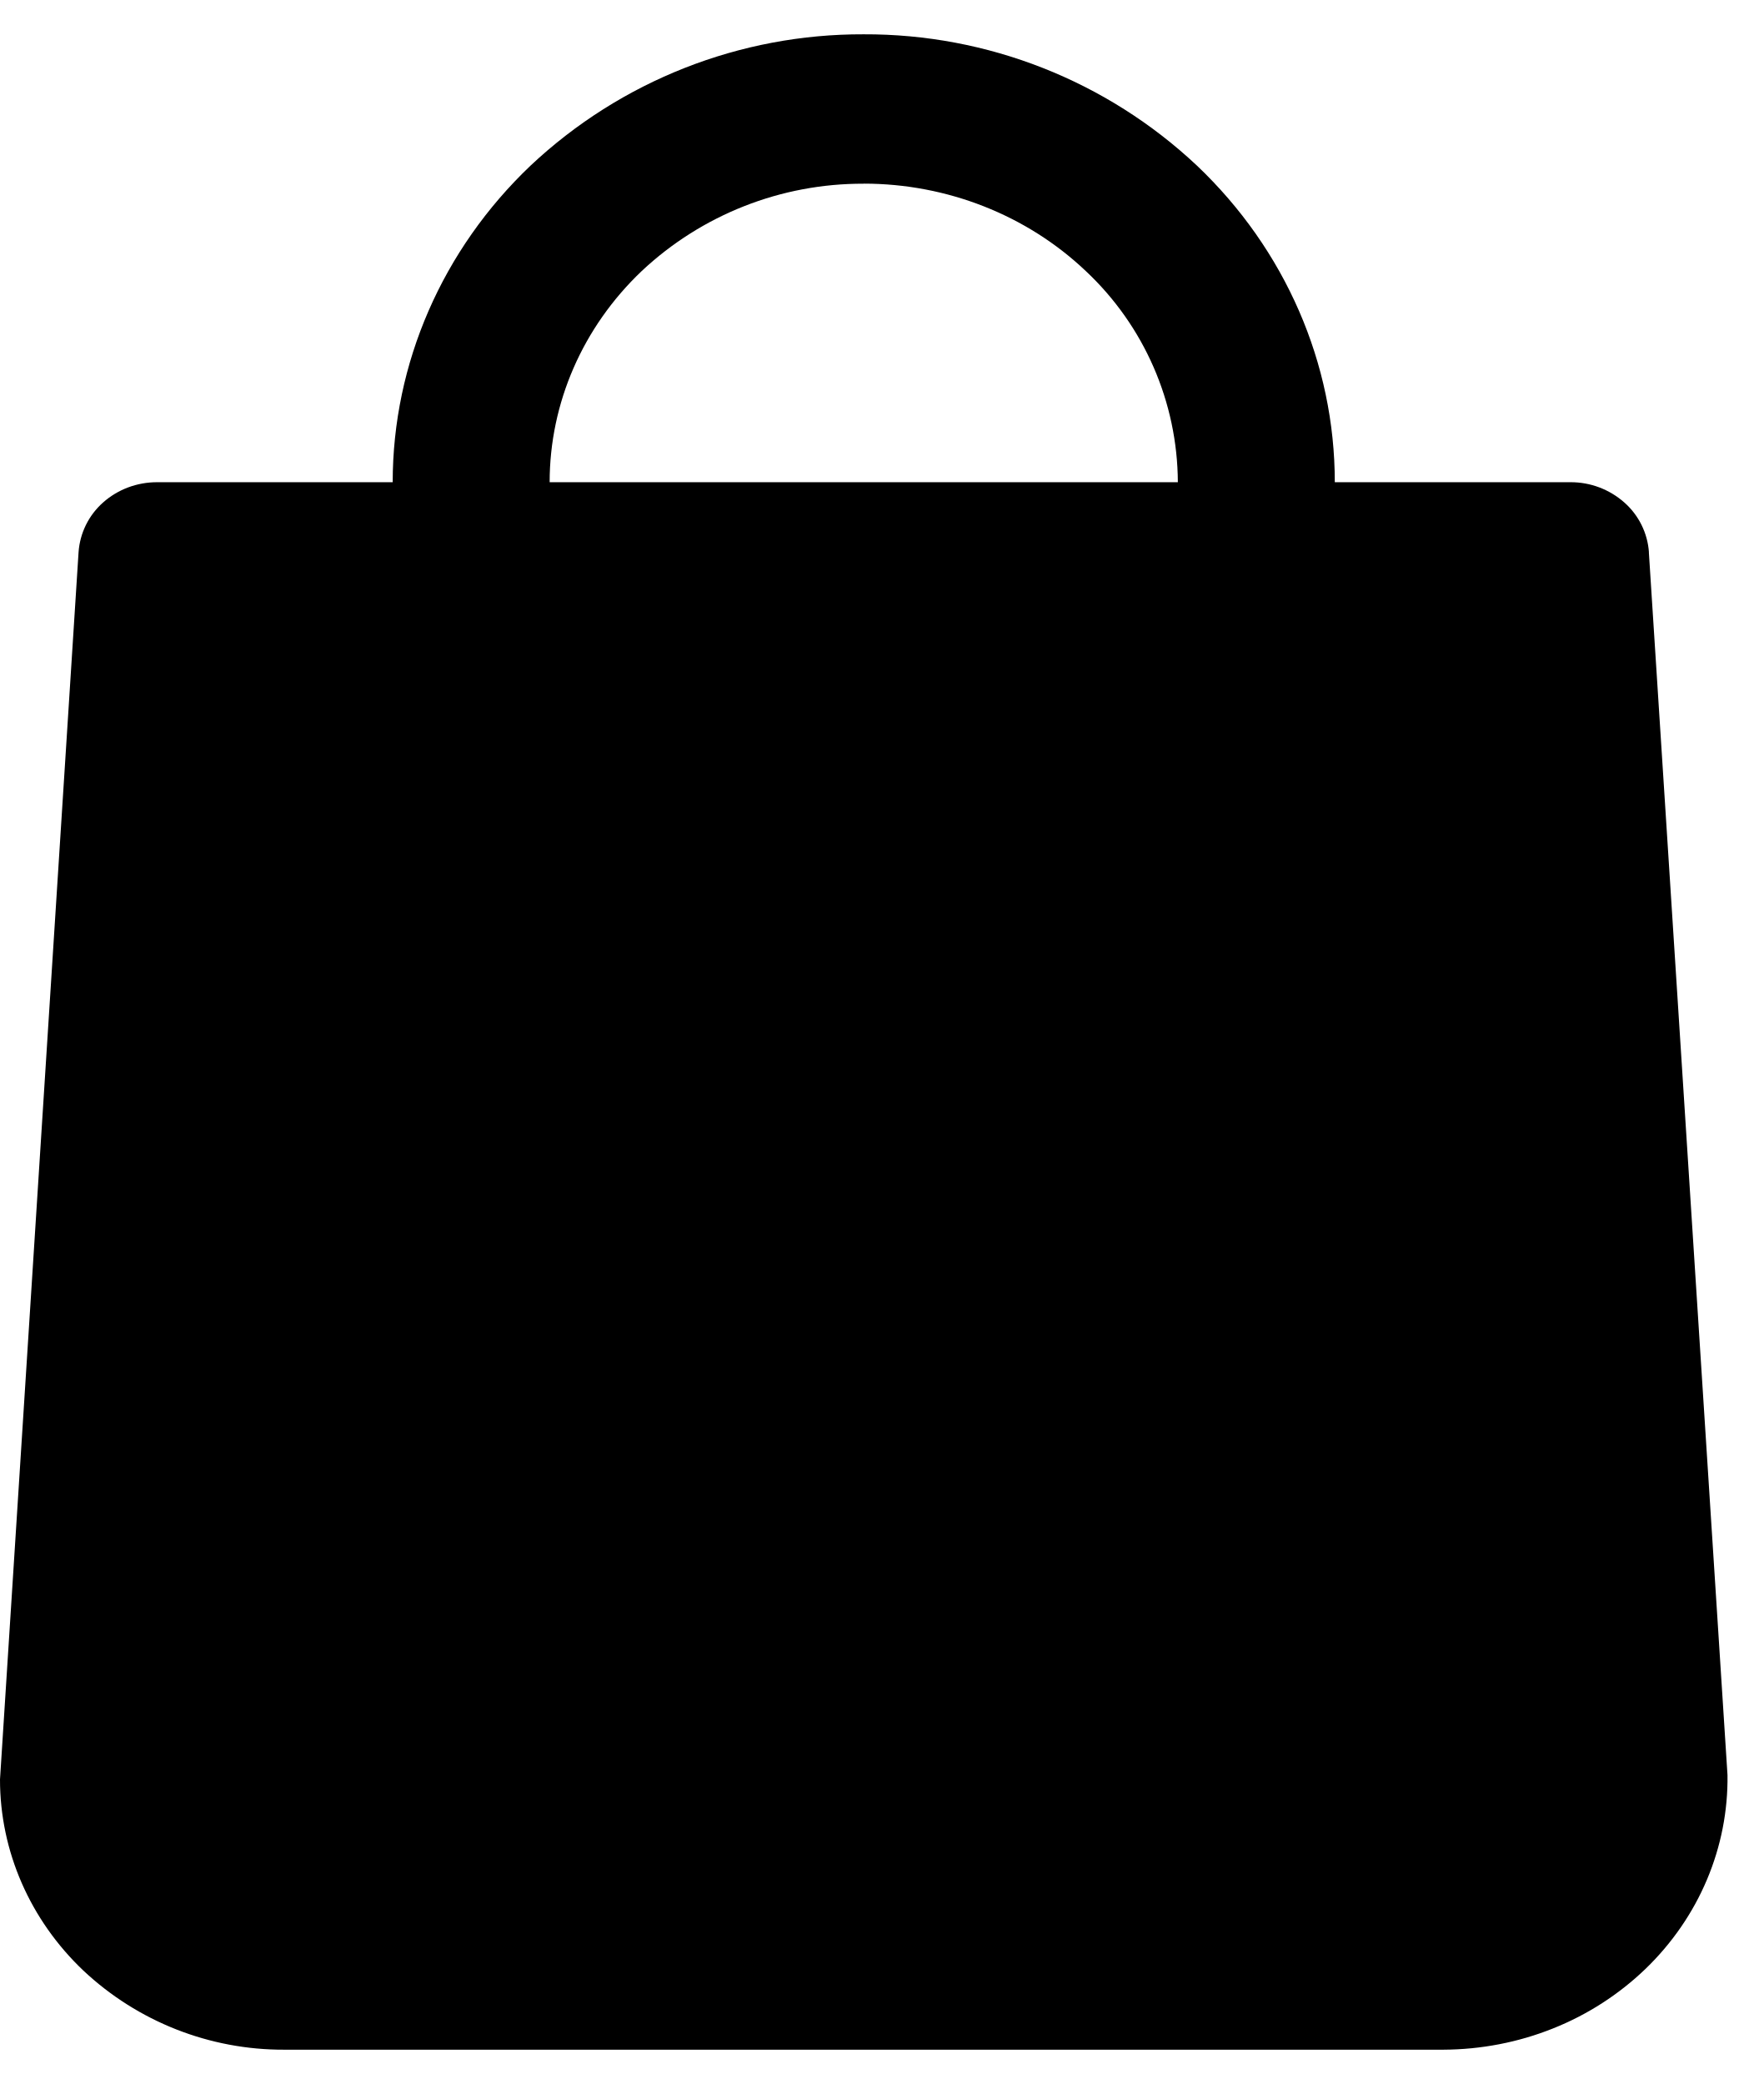
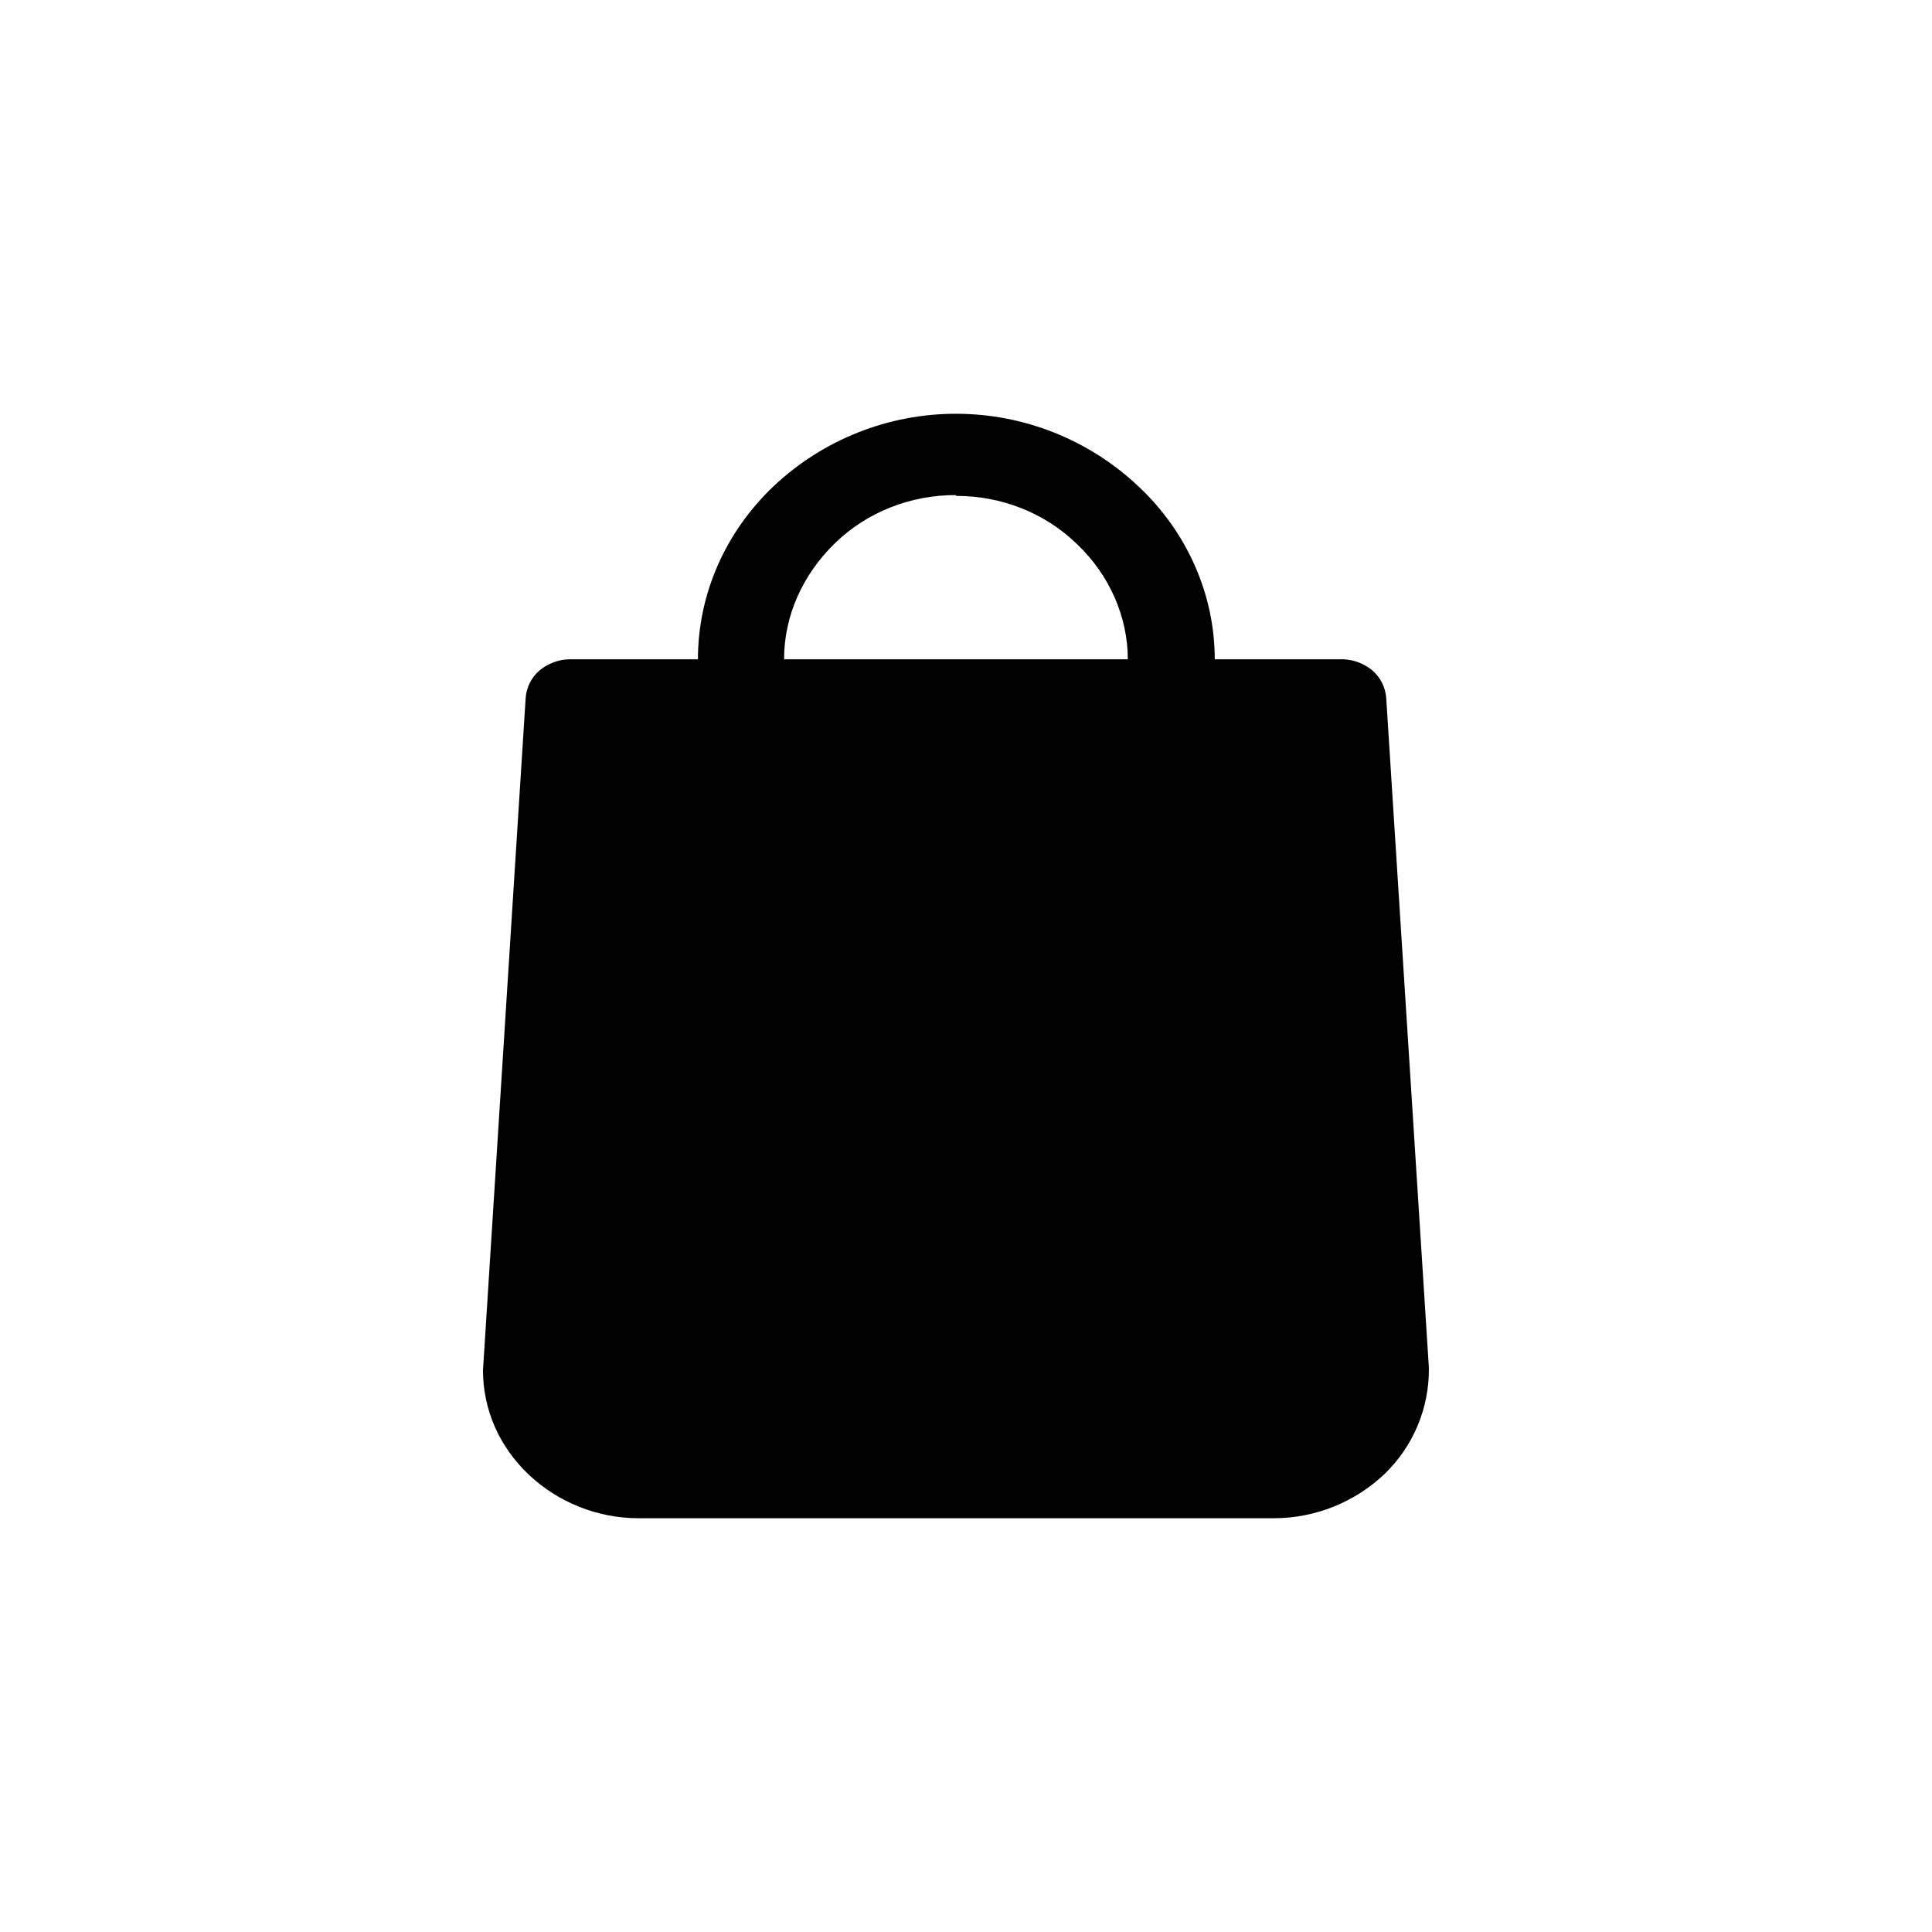
- <svg xmlns="http://www.w3.org/2000/svg" viewBox="0 0 22 26" fill="none">
-   <path d="M20.571 6.891a.913.913 0 0 0-.307-.622 1.008 1.008 0 0 0-.672-.253h-2.94c0-1.482-.618-2.903-1.72-3.95A6.036 6.036 0 0 0 10.774.428 6.036 6.036 0 0 0 6.62 2.065c-1.102 1.048-1.721 2.47-1.721 3.951H1.959c-.25 0-.49.09-.673.253a.913.913 0 0 0-.306.622L0 22.201c0 .894.374 1.751 1.039 2.383a3.642 3.642 0 0 0 2.507.988h14.459c.47-.002.935-.091 1.369-.265a3.57 3.57 0 0 0 1.156-.745c.33-.319.59-.697.765-1.112.175-.415.262-.858.256-1.305L20.57 6.89Zm-9.796-4.6c1.04 0 2.036.393 2.771 1.091a3.634 3.634 0 0 1 1.148 2.634H6.857c0-.988.413-1.935 1.148-2.634a4.024 4.024 0 0 1 2.77-1.09Z" fill="currentColor" />
+ <svg xmlns="http://www.w3.org/2000/svg" fill="none" viewBox="0 0 24 24">
+   <path fill="currentColor" d="M17.22 8.67a.5.5 0 0 0-.17-.34.6.6 0 0 0-.36-.14h-1.6c0-.8-.34-1.58-.95-2.15a3.3 3.3 0 0 0-2.26-.9 3.3 3.3 0 0 0-2.27.9c-.6.57-.94 1.34-.94 2.15h-1.6a.6.6 0 0 0-.37.14.5.5 0 0 0-.17.34L6 17.02c0 .49.2.95.57 1.3.36.34.85.54 1.36.54h7.9a2 2 0 0 0 1.37-.55 1.8 1.8 0 0 0 .55-1.32zm-5.34-2.51c.56 0 1.1.21 1.5.6.4.38.63.9.63 1.43H9.74c0-.54.23-1.05.63-1.44s.94-.6 1.5-.6" />
</svg>
